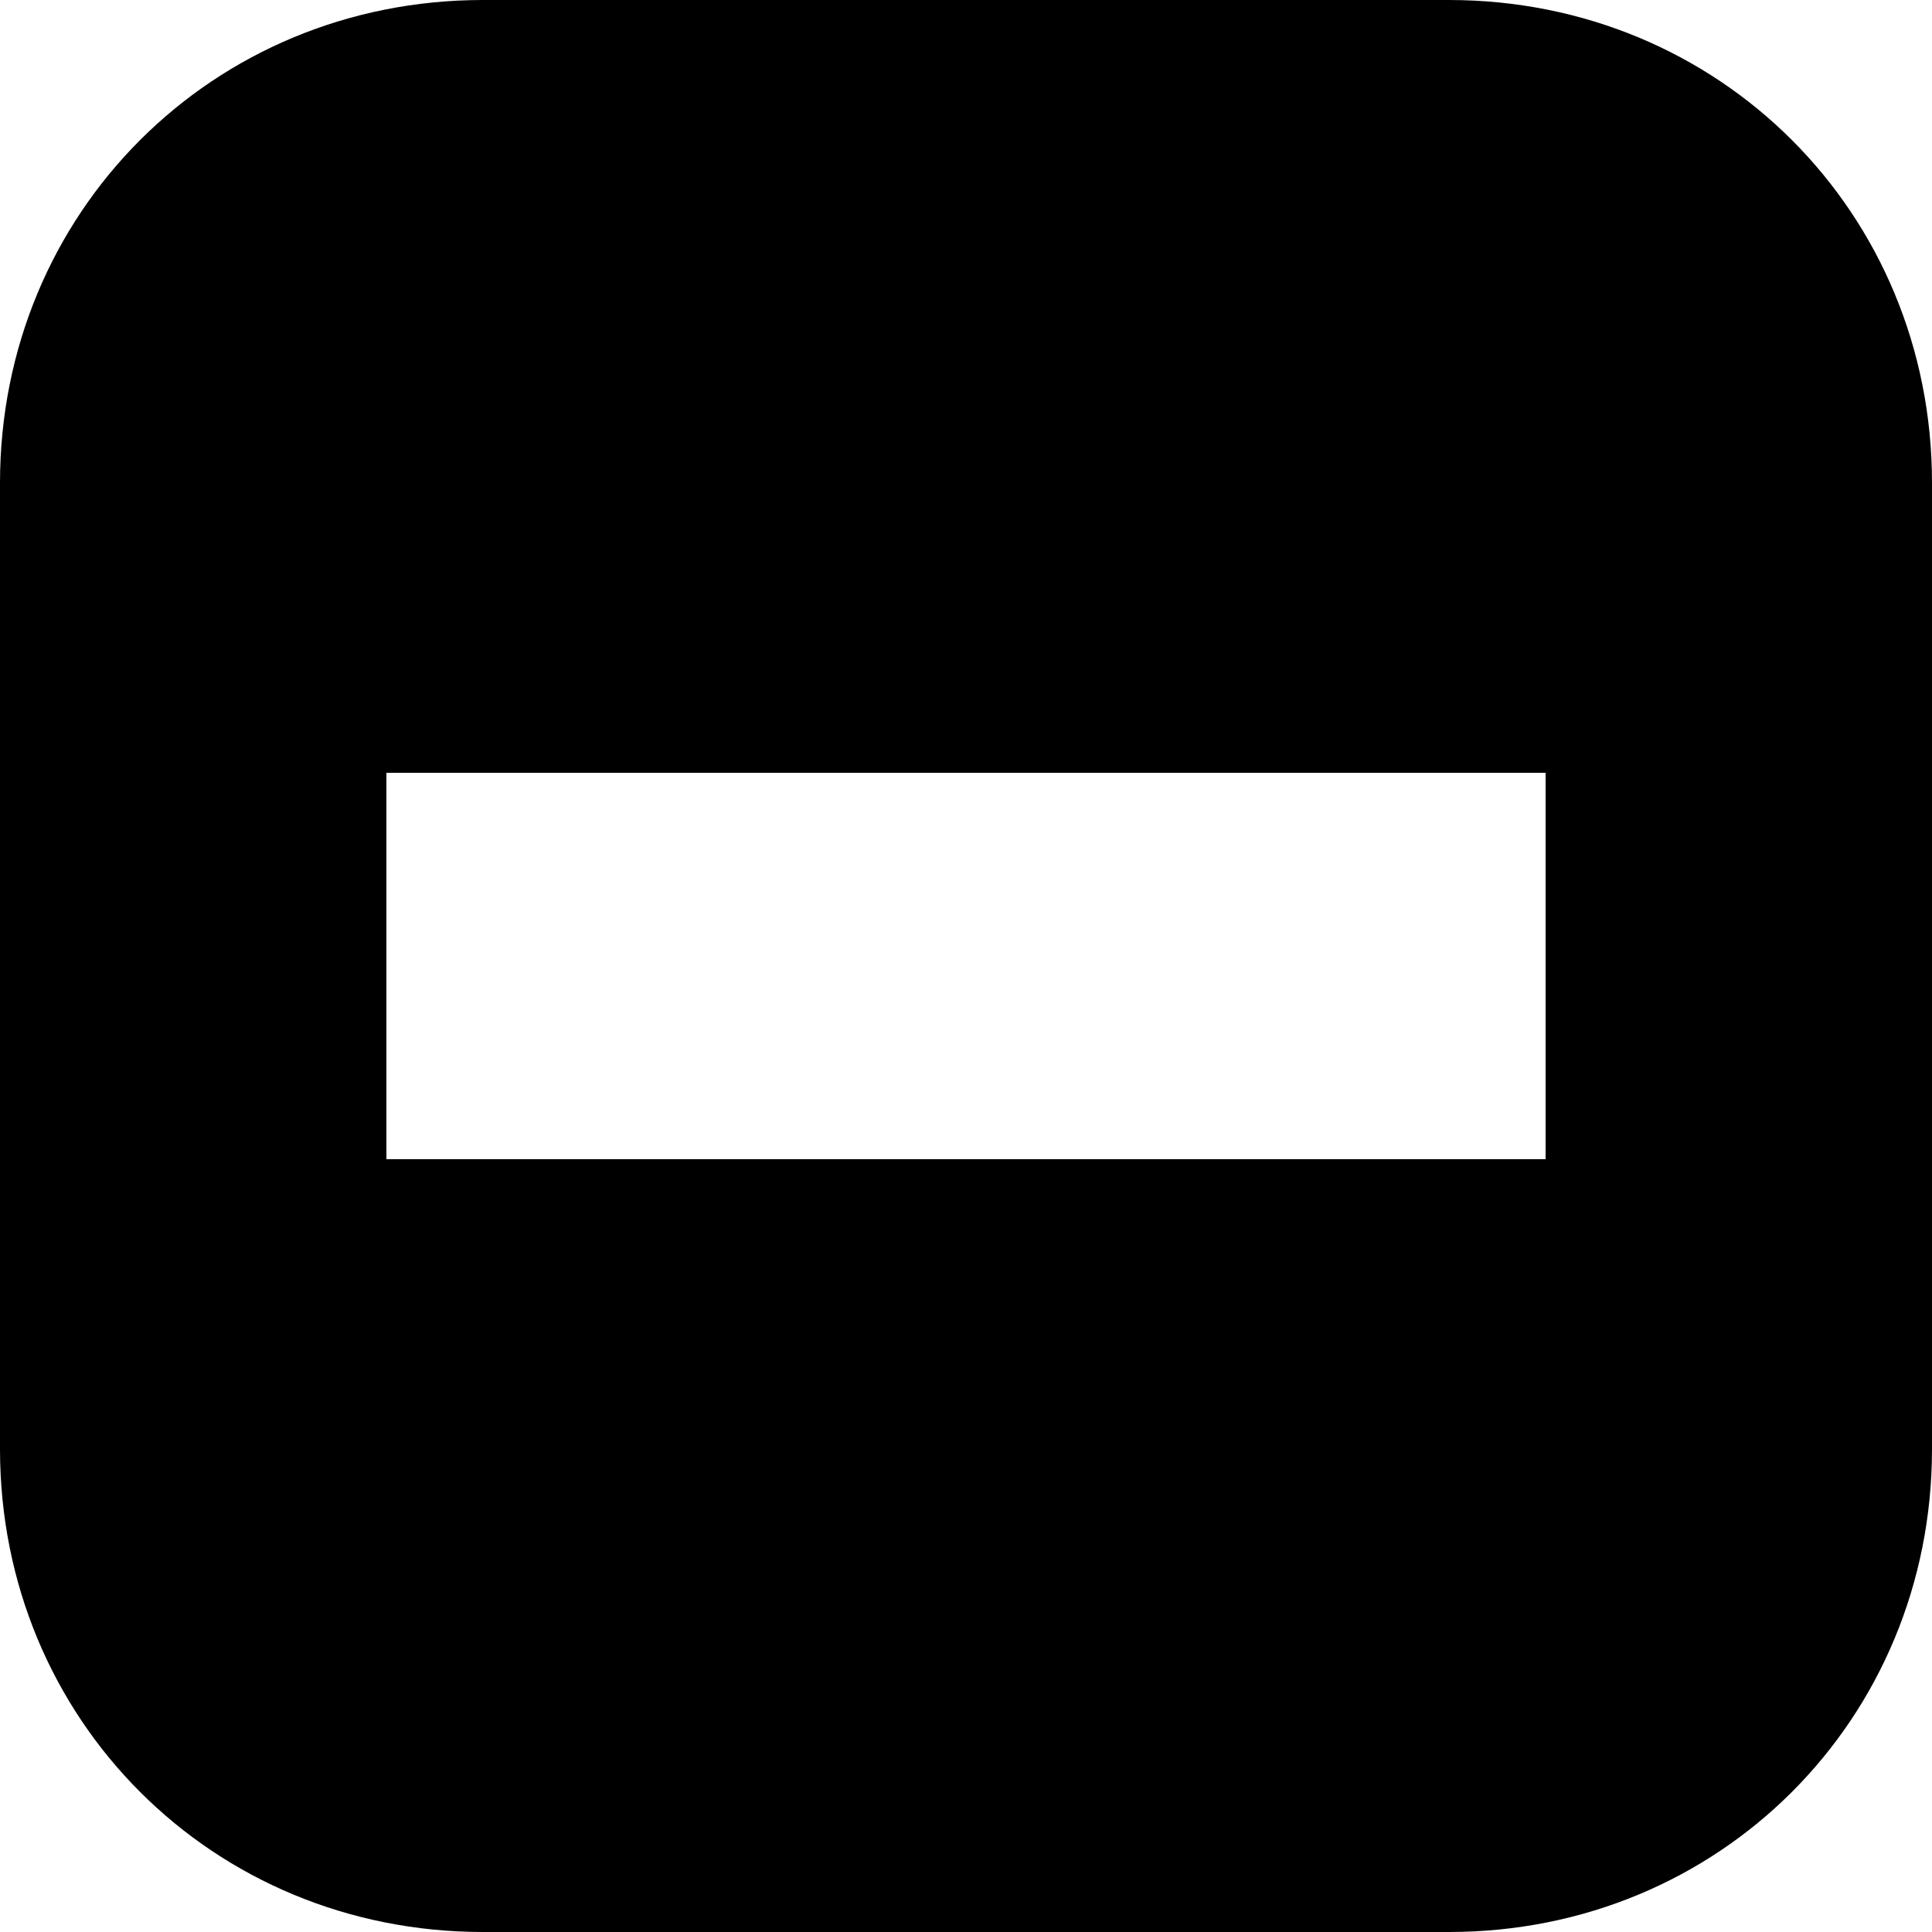
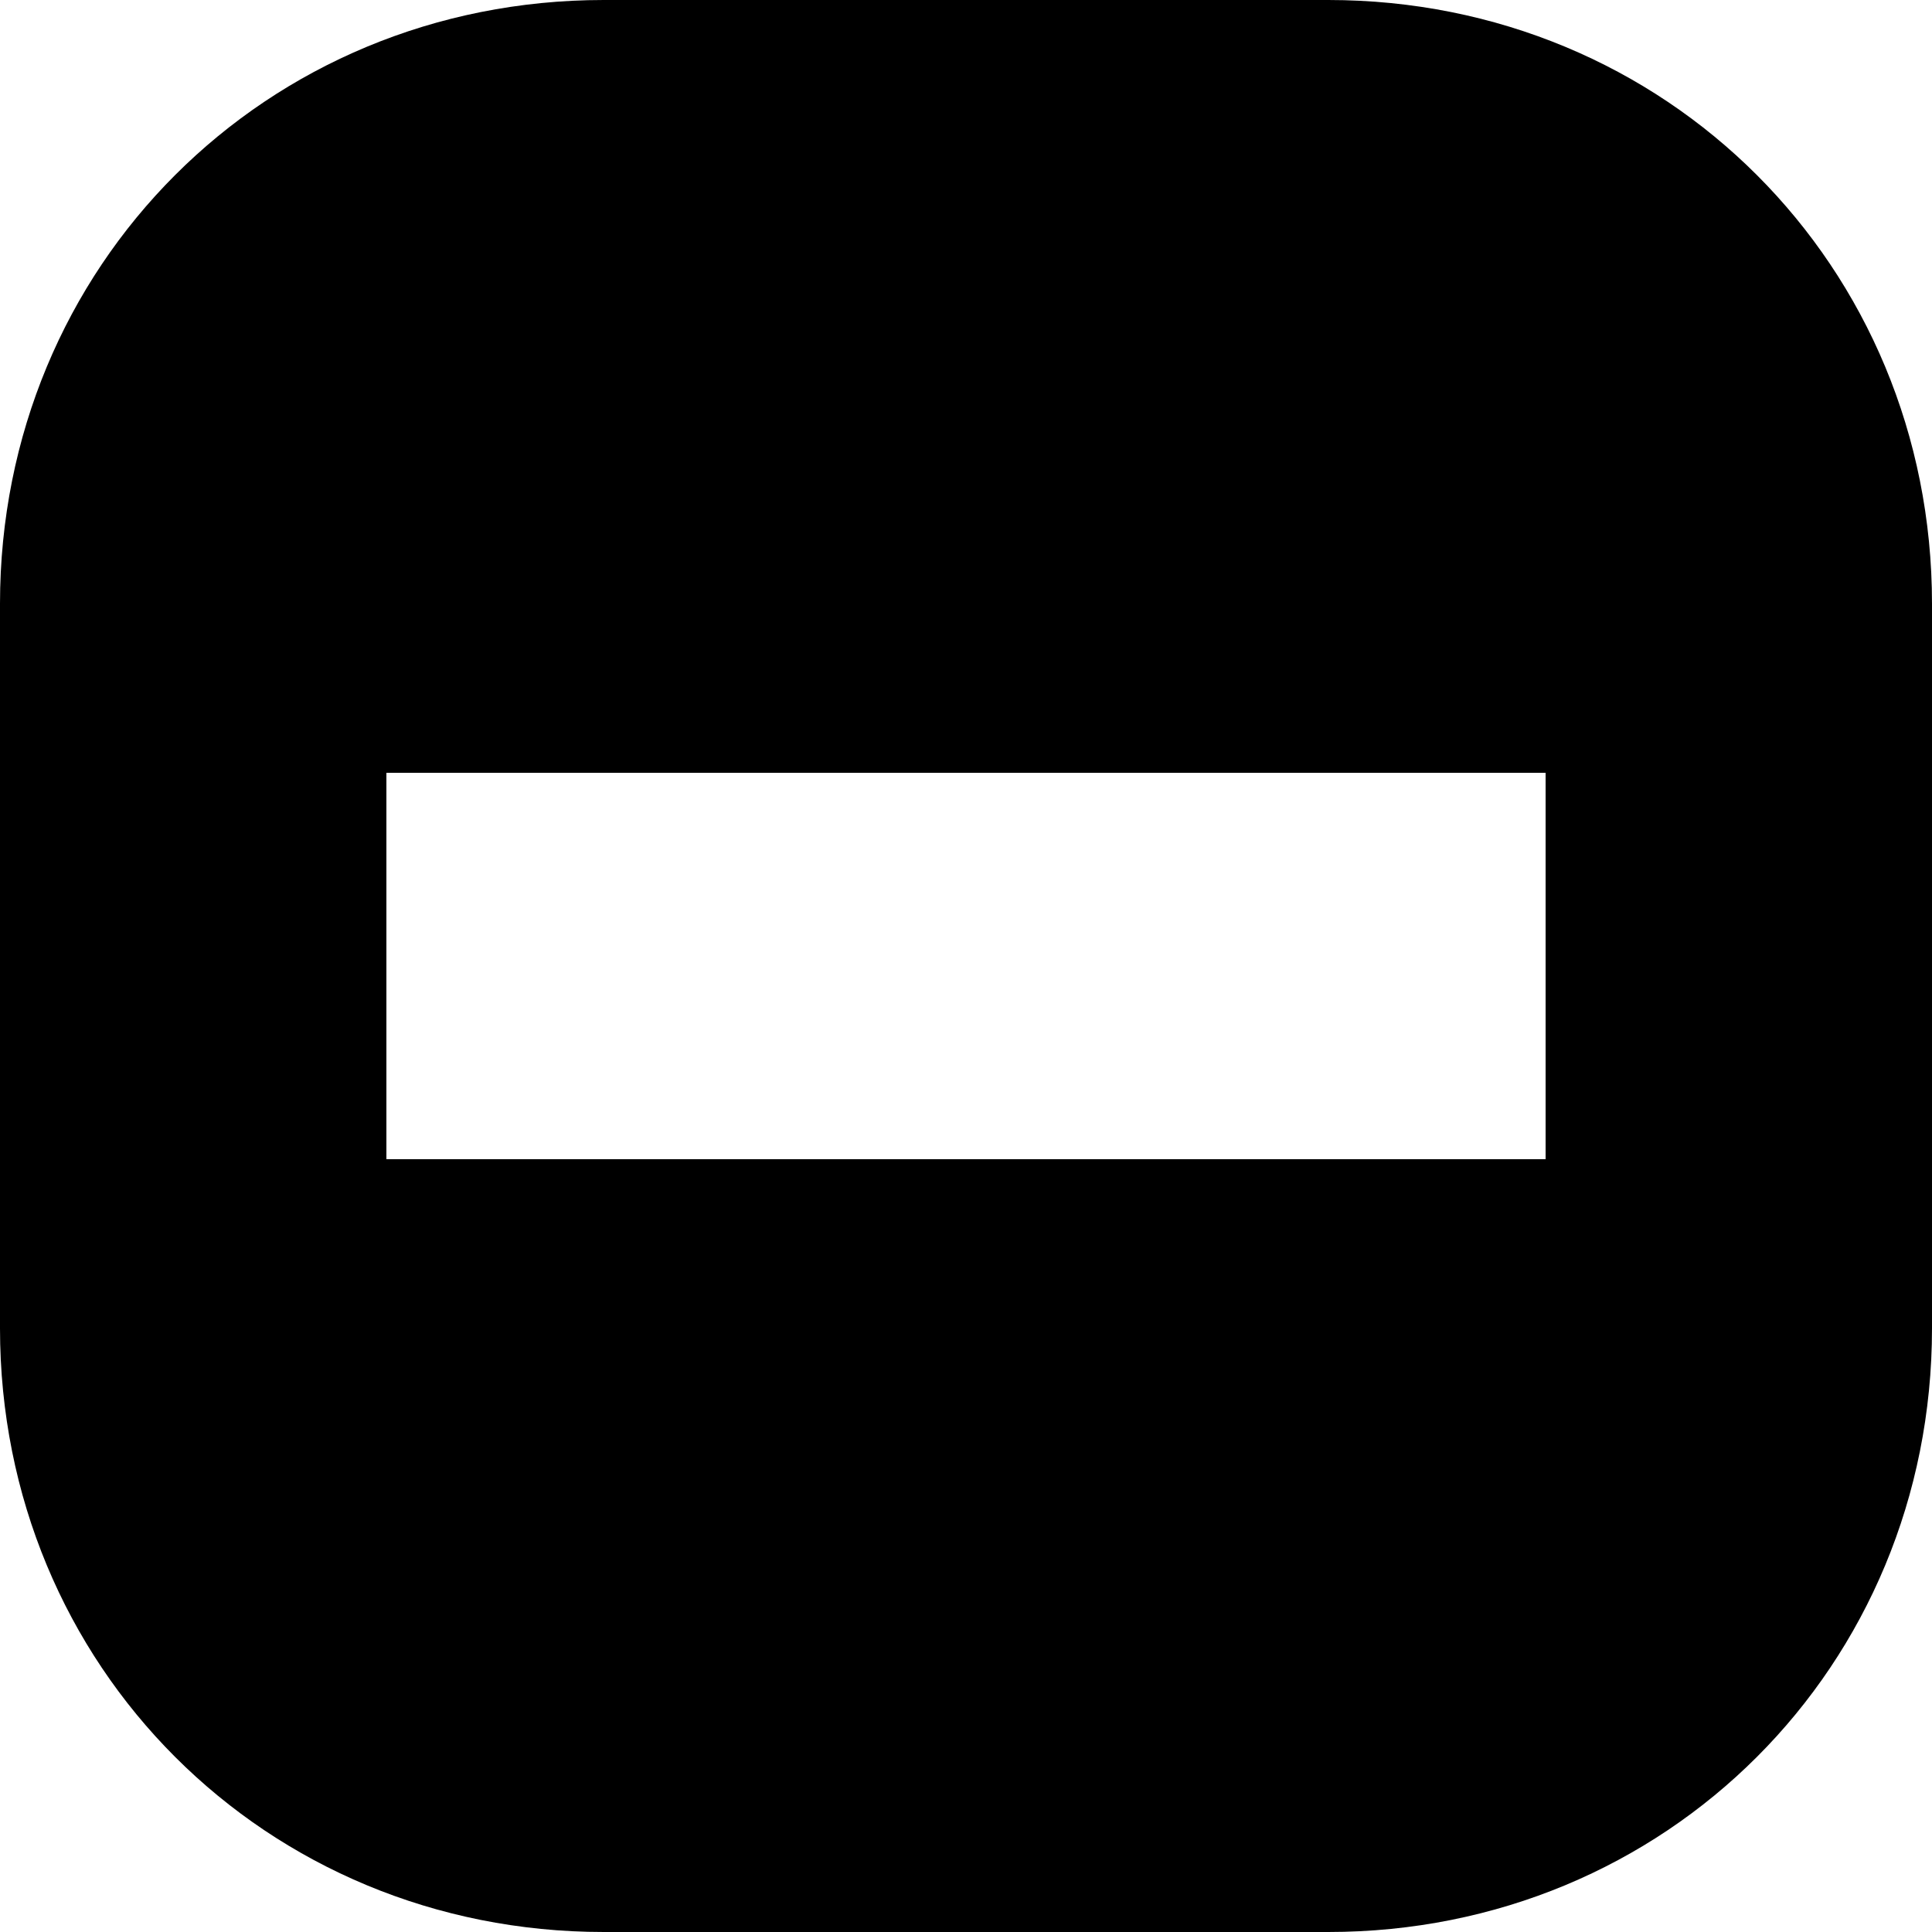
- <svg xmlns="http://www.w3.org/2000/svg" version="1.0" width="20" height="20">
-   <path d="M20,5 c0,-2.8 -2.2,-5 -5,-5 h-10 c-2.8,0 -5,2.2 -5,5 v10 c0,2.8 2.2,5 5,5 h10 c2.8,0 5,-2.2 5,-5z M16,8 v4 h-12 v-4Z" />
+ <svg xmlns="http://www.w3.org/2000/svg" version="1.0" width="16" height="16">
+   <path d="M16,5 c0,-2.8 -2.2,-5 -5,-5 h-6 c-2.8,0 -5,2.2 -5,5 v6 c0,2.8 2.2,5 5,5 h6 c2.8,0 5,-2.2 5,-5z M12.8,6.4 v3.2 h-9.6 v-3.2Z" />
</svg>
